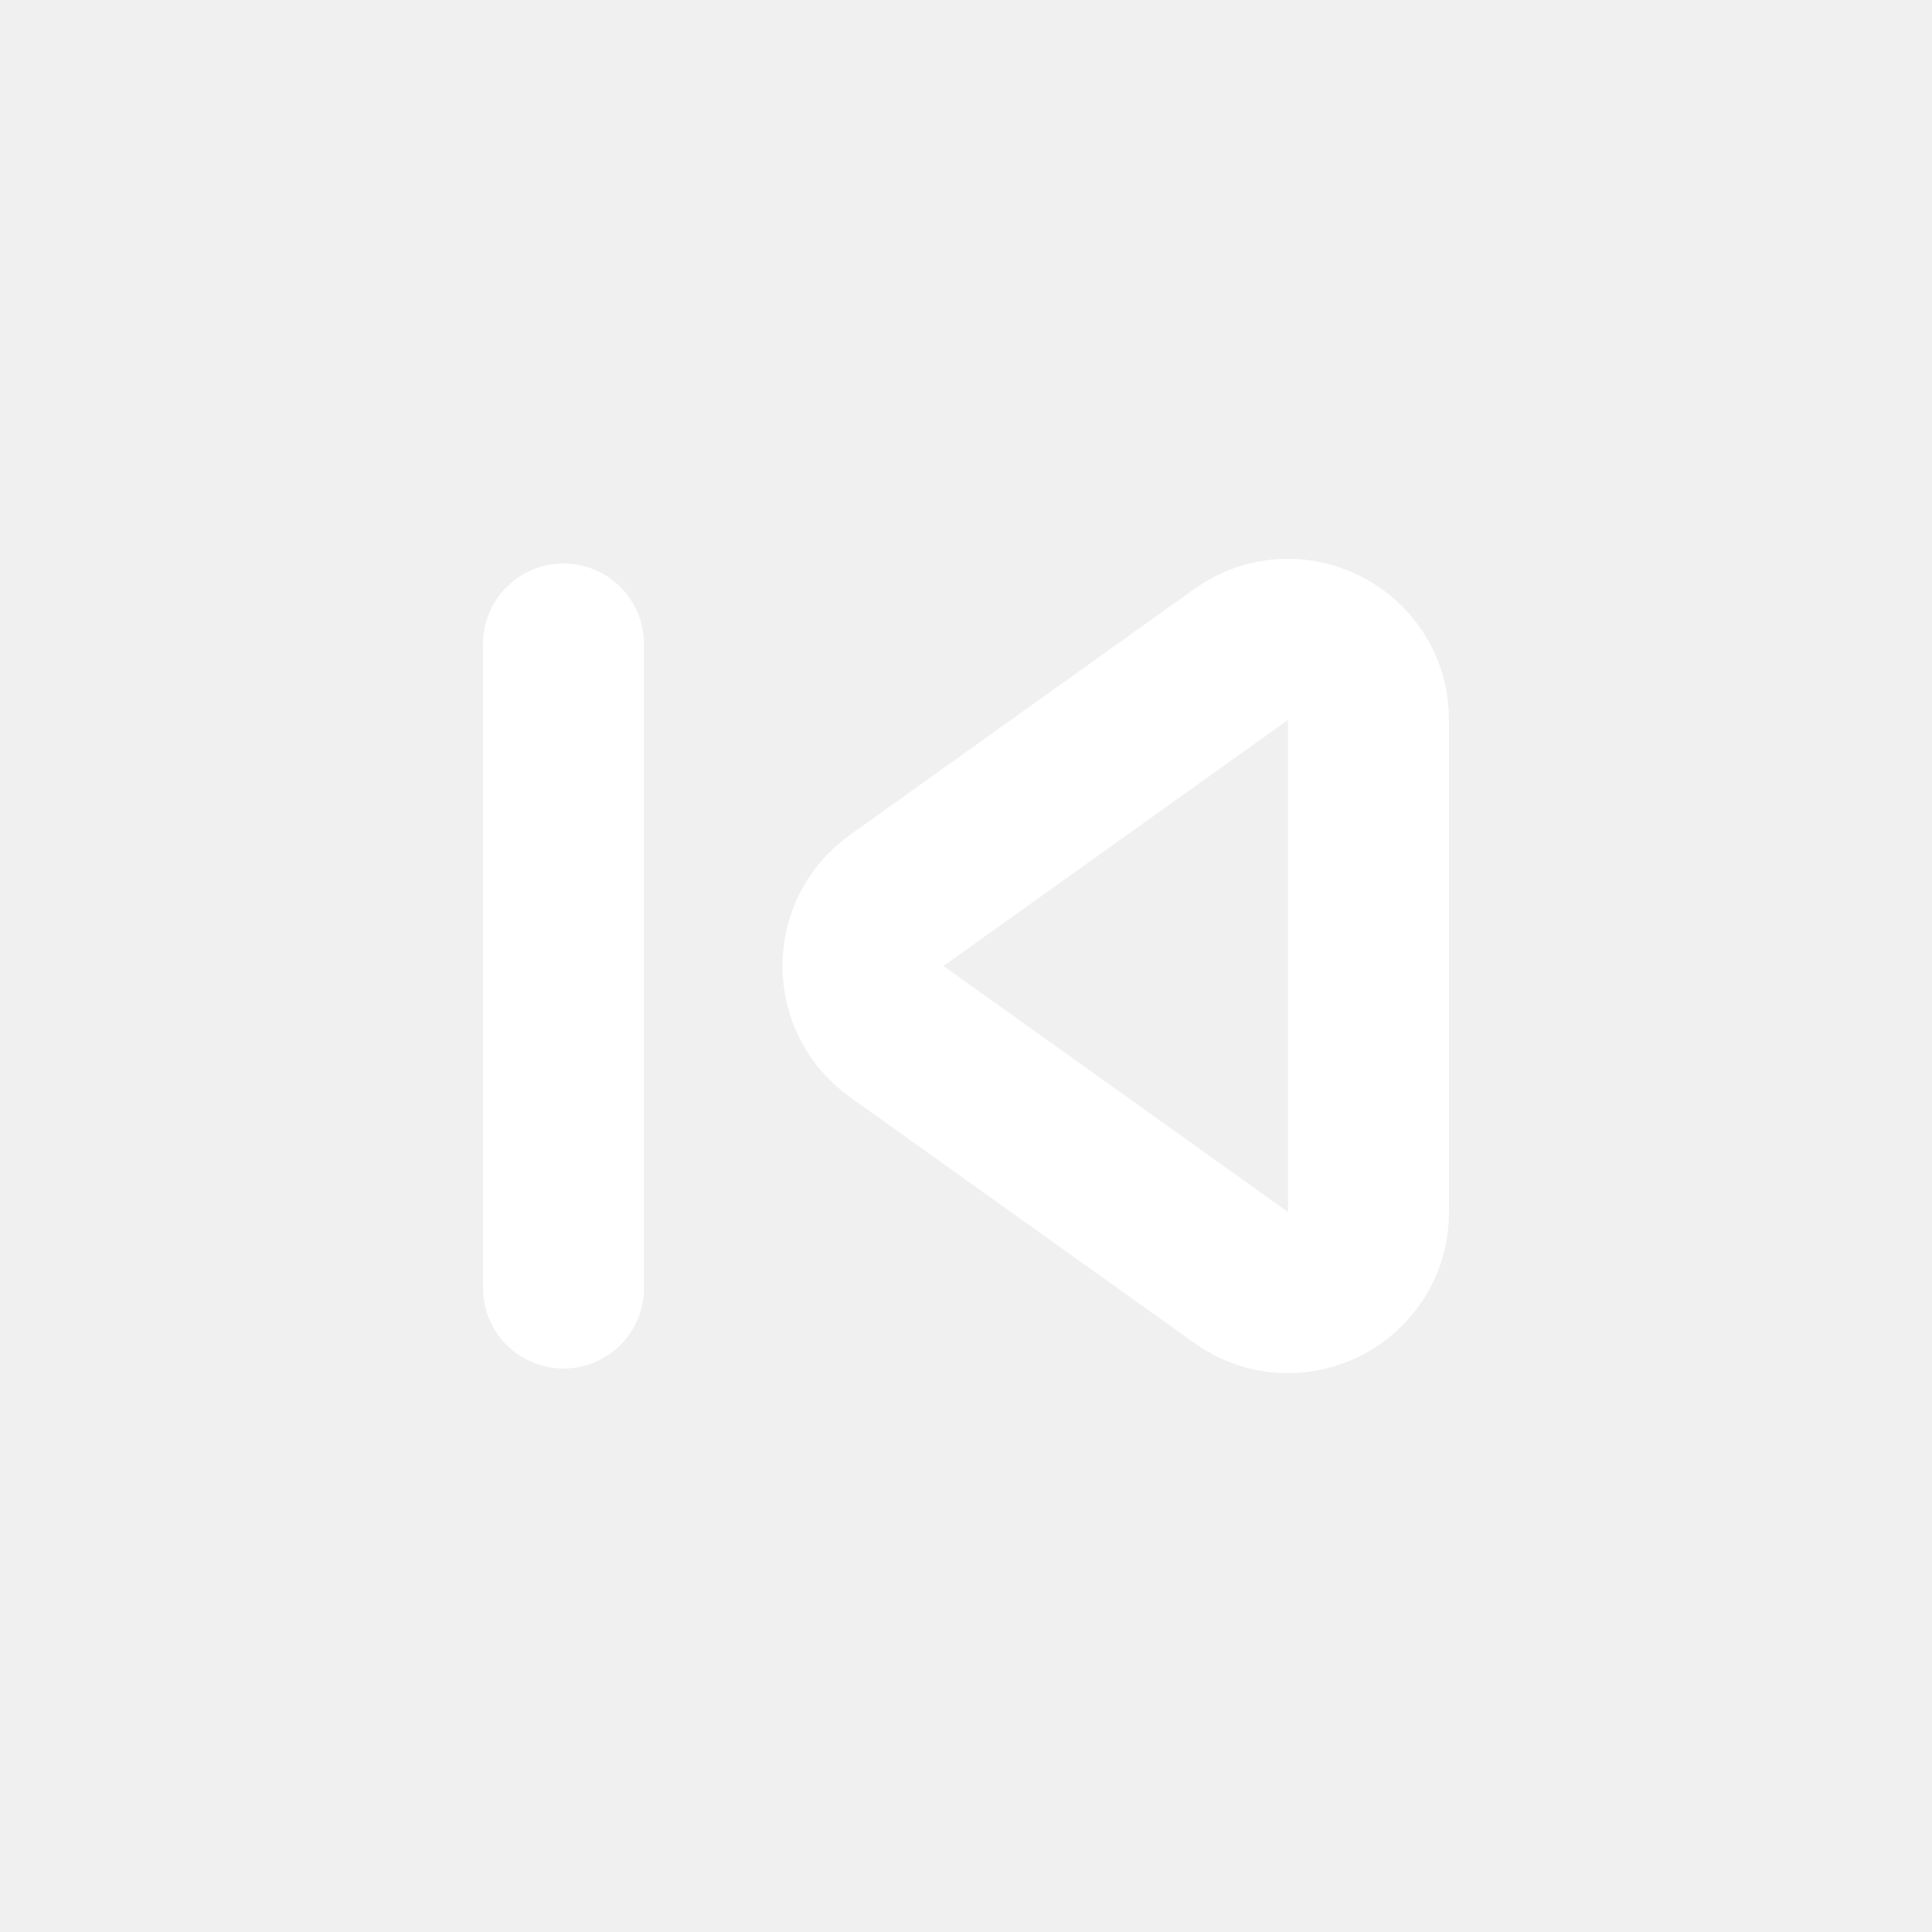
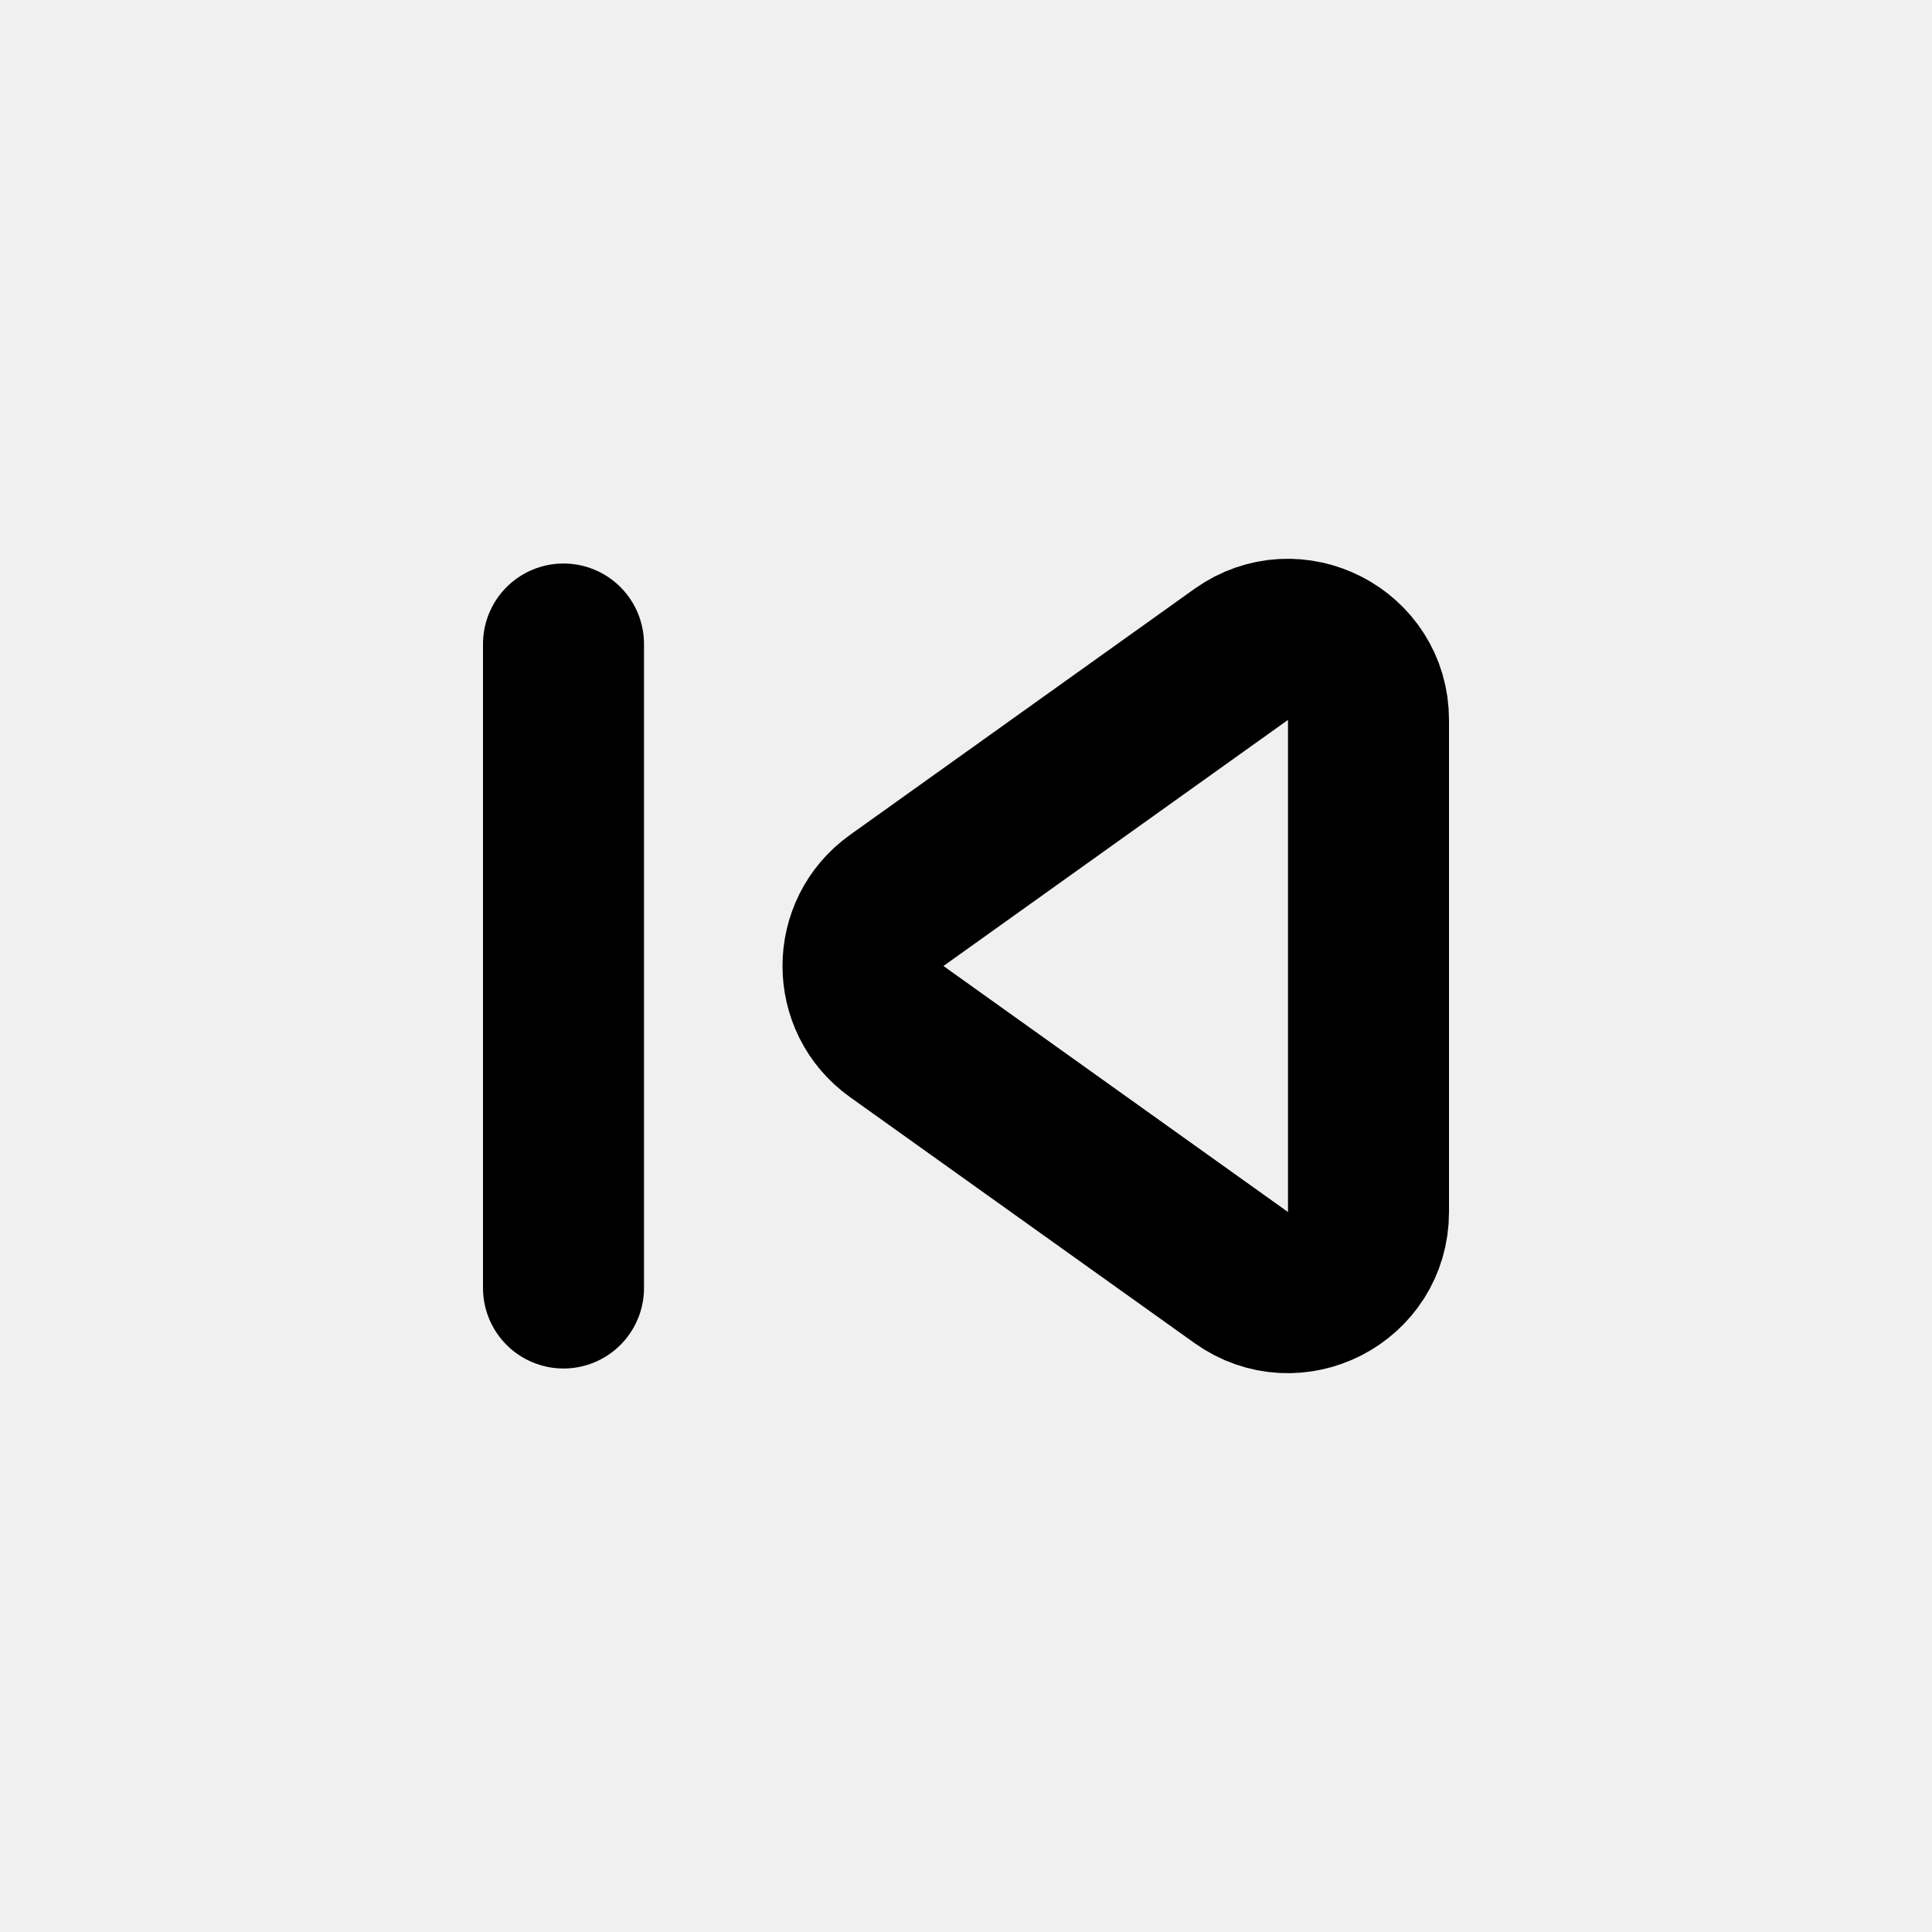
<svg xmlns="http://www.w3.org/2000/svg" width="800px" height="800px" viewBox="0 0 24 24" fill="none">
-   <path d="M15.419 8.129L11.139 11.186C10.581 11.585 10.581 12.415 11.139 12.814L15.419 15.87C16.081 16.343 17 15.87 17 15.057V8.943C17 8.13 16.081 7.657 15.419 8.129Z" stroke="white" stroke-width="2" stroke-linecap="round" stroke-linejoin="round" />
-   <path d="M7 8V16" stroke="white" stroke-width="2" stroke-linecap="round" stroke-linejoin="round" />
+   <path d="M15.419 8.129L11.139 11.186C10.581 11.585 10.581 12.415 11.139 12.814L15.419 15.87C16.081 16.343 17 15.87 17 15.057V8.943C17 8.13 16.081 7.657 15.419 8.129Z" stroke="currentColor" stroke-width="2" stroke-linecap="round" stroke-linejoin="round" />
+   <path d="M7 8V16" stroke="currentColor" stroke-width="2" stroke-linecap="round" stroke-linejoin="round" />
</svg>
